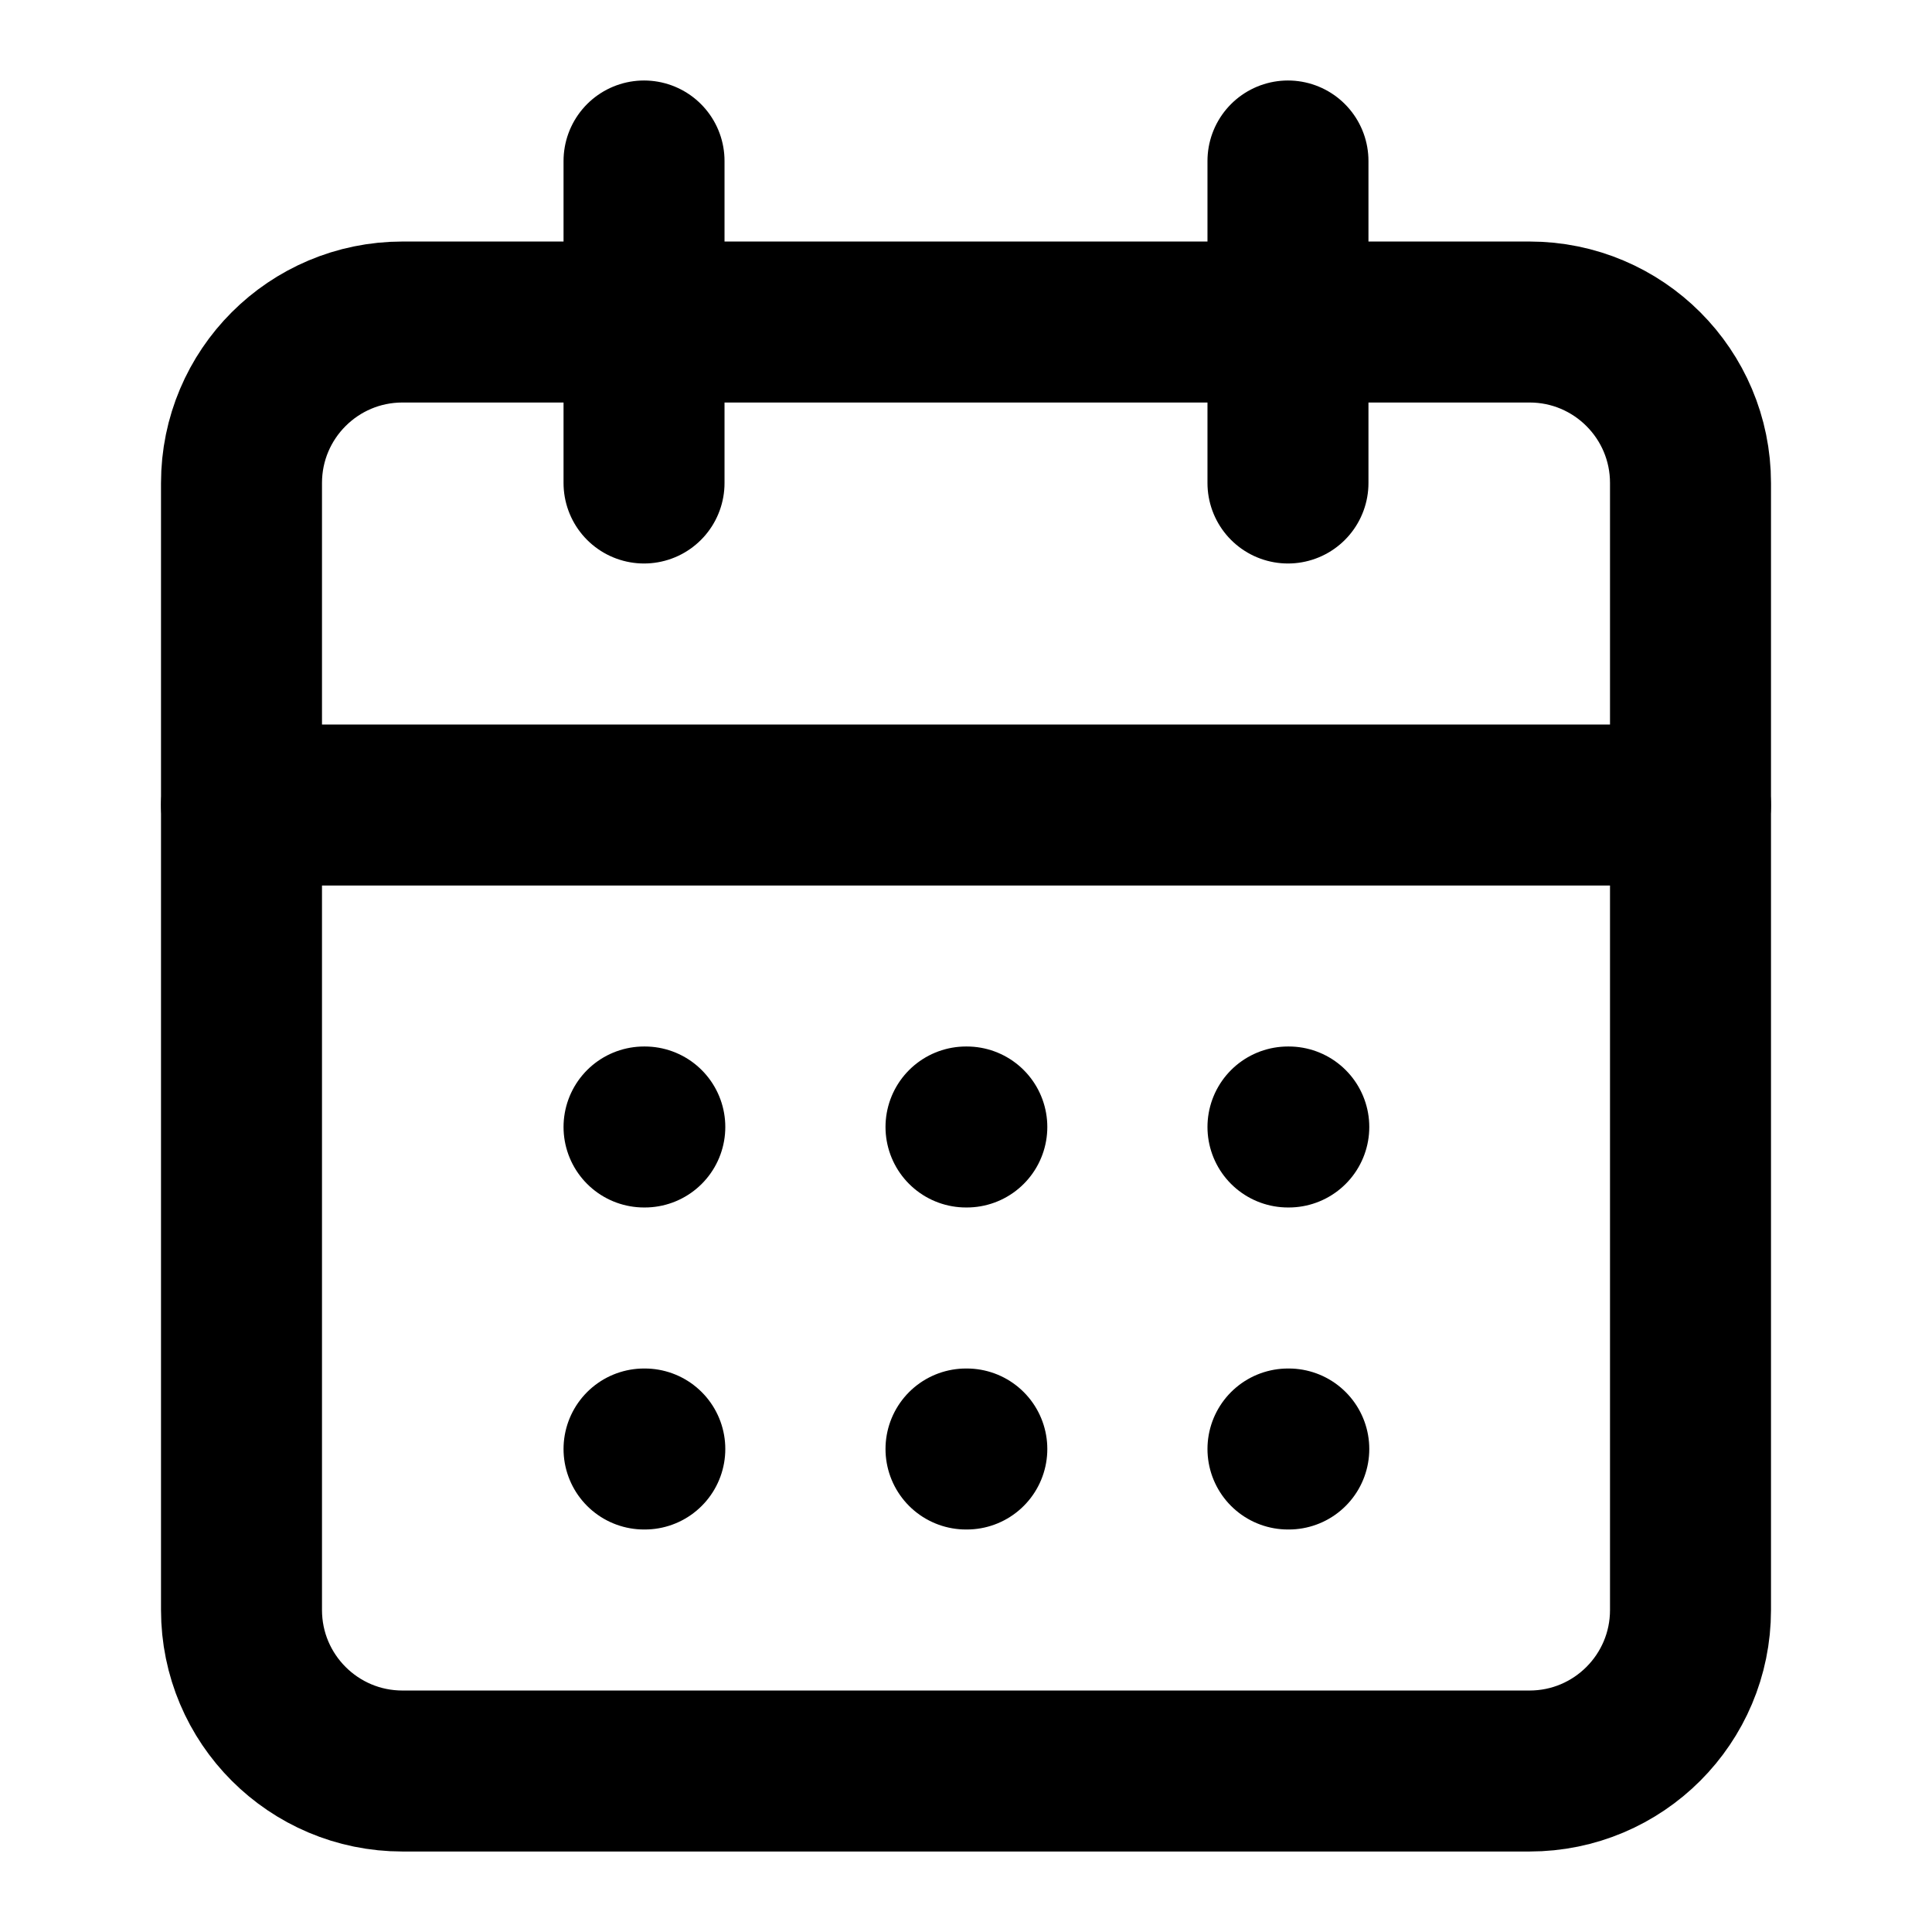
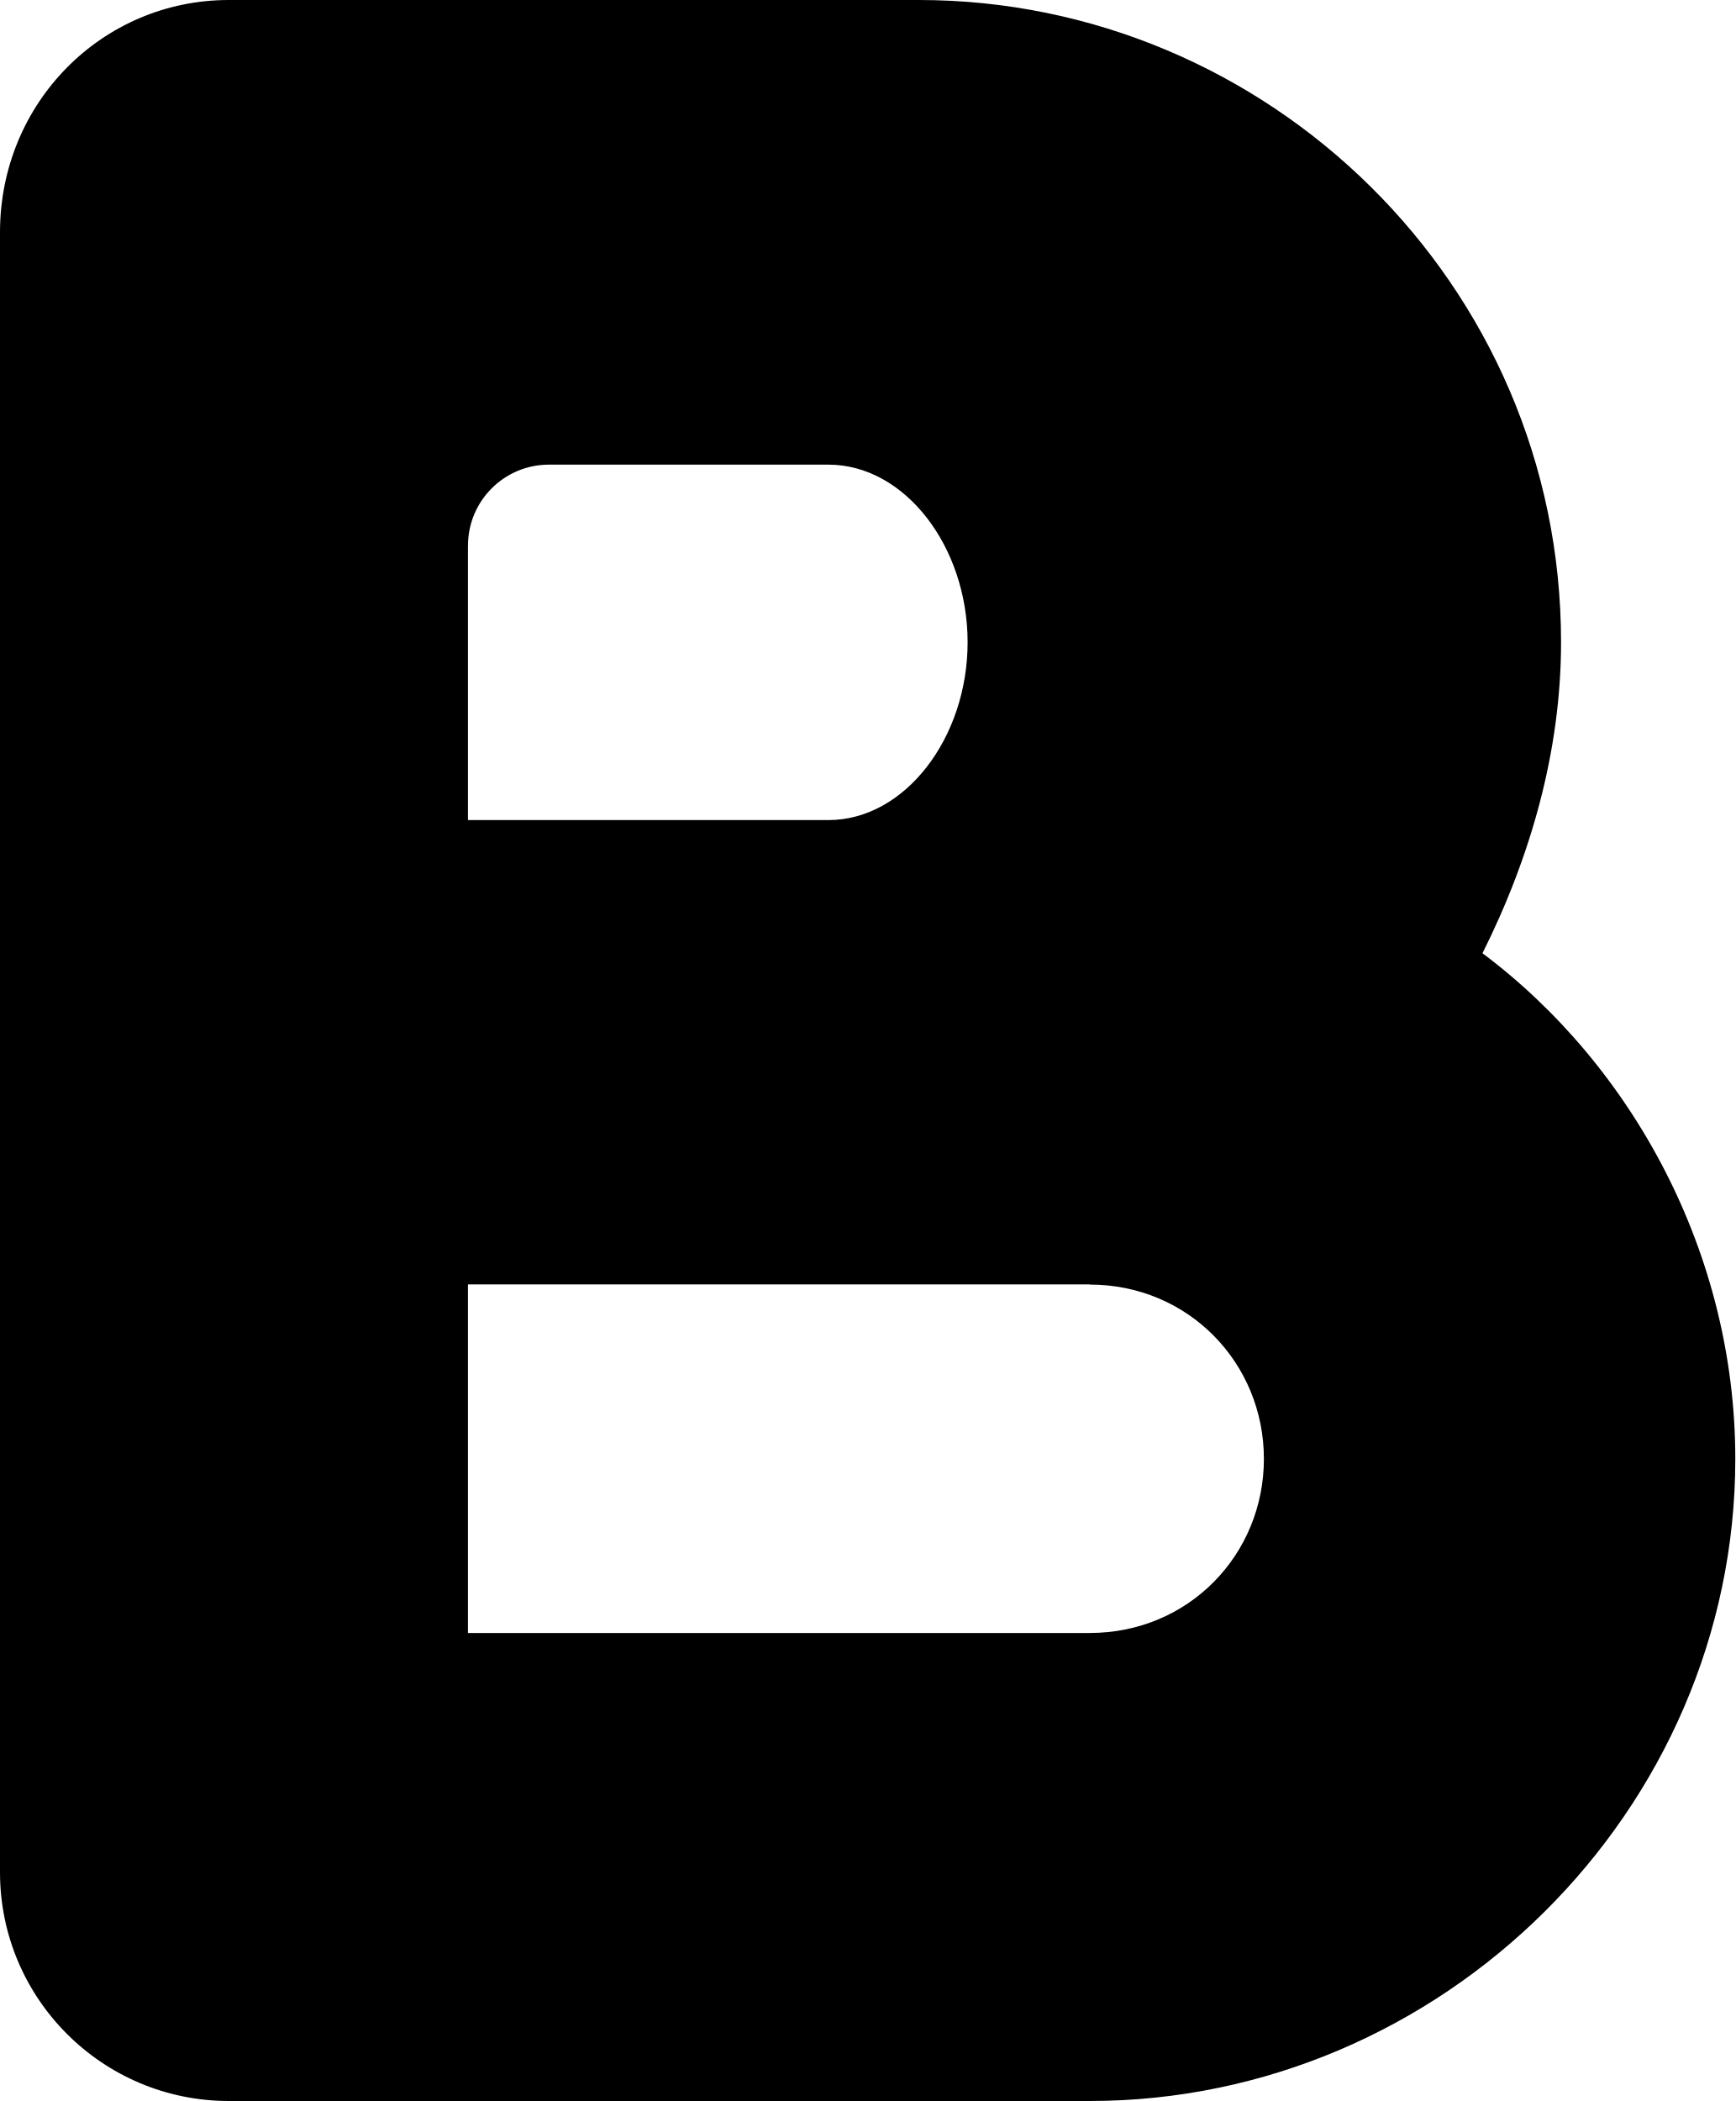
- <svg xmlns="http://www.w3.org/2000/svg" width="40" height="40" viewBox="0 0 40 40" fill="none">
-   <path d="M13.334 3.333V10" stroke="currentColor" stroke-width="3.333" stroke-linecap="round" stroke-linejoin="round" />
-   <path d="M26.666 3.333V10" stroke="currentColor" stroke-width="3.333" stroke-linecap="round" stroke-linejoin="round" />
-   <path d="M31.667 6.667H8.333C6.492 6.667 5 8.159 5 10V33.333C5 35.174 6.492 36.667 8.333 36.667H31.667C33.508 36.667 35 35.174 35 33.333V10C35 8.159 33.508 6.667 31.667 6.667Z" stroke="currentColor" stroke-width="3.333" stroke-linecap="round" stroke-linejoin="round" />
-   <path d="M5 16.667H35" stroke="currentColor" stroke-width="3.333" stroke-linecap="round" stroke-linejoin="round" />
-   <path d="M13.334 23.333H13.35" stroke="currentColor" stroke-width="3.333" stroke-linecap="round" stroke-linejoin="round" />
-   <path d="M20 23.333H20.017" stroke="currentColor" stroke-width="3.333" stroke-linecap="round" stroke-linejoin="round" />
-   <path d="M26.666 23.333H26.683" stroke="currentColor" stroke-width="3.333" stroke-linecap="round" stroke-linejoin="round" />
-   <path d="M13.334 30H13.35" stroke="currentColor" stroke-width="3.333" stroke-linecap="round" stroke-linejoin="round" />
-   <path d="M20 30H20.017" stroke="currentColor" stroke-width="3.333" stroke-linecap="round" stroke-linejoin="round" />
-   <path d="M26.666 30H26.683" stroke="currentColor" stroke-width="3.333" stroke-linecap="round" stroke-linejoin="round" />
+ <svg xmlns="http://www.w3.org/2000/svg" id="Camada_2" data-name="Camada 2" viewBox="0 0 360.9 436.89">
+   <path fill="currentColor" d="M0,48.32C0,21.33,21.3,0,47.59,0h143.51c72.46,0,133.56,58.97,133.56,133.56,0,22.73-6.39,44.76-16.34,64.66,31.28,23.43,52.58,62.51,52.58,105.14,0,73.16-61.1,133.53-134.28,133.53H47.59c-26.27,0-47.59-21.28-47.59-47.57V48.32ZM97.32,113.45v57.08h74.97c15.89,0,28.95-17.07,28.95-36.97s-13.06-36.94-28.95-36.94h-58.13c-9.3,0-16.83,7.54-16.83,16.83ZM226.61,267.09H97.32v72.48h129.3c20.63,0,36.24-16.34,36.24-36.21s-15.64-36.24-36.24-36.24v-.03Z" />
</svg>
